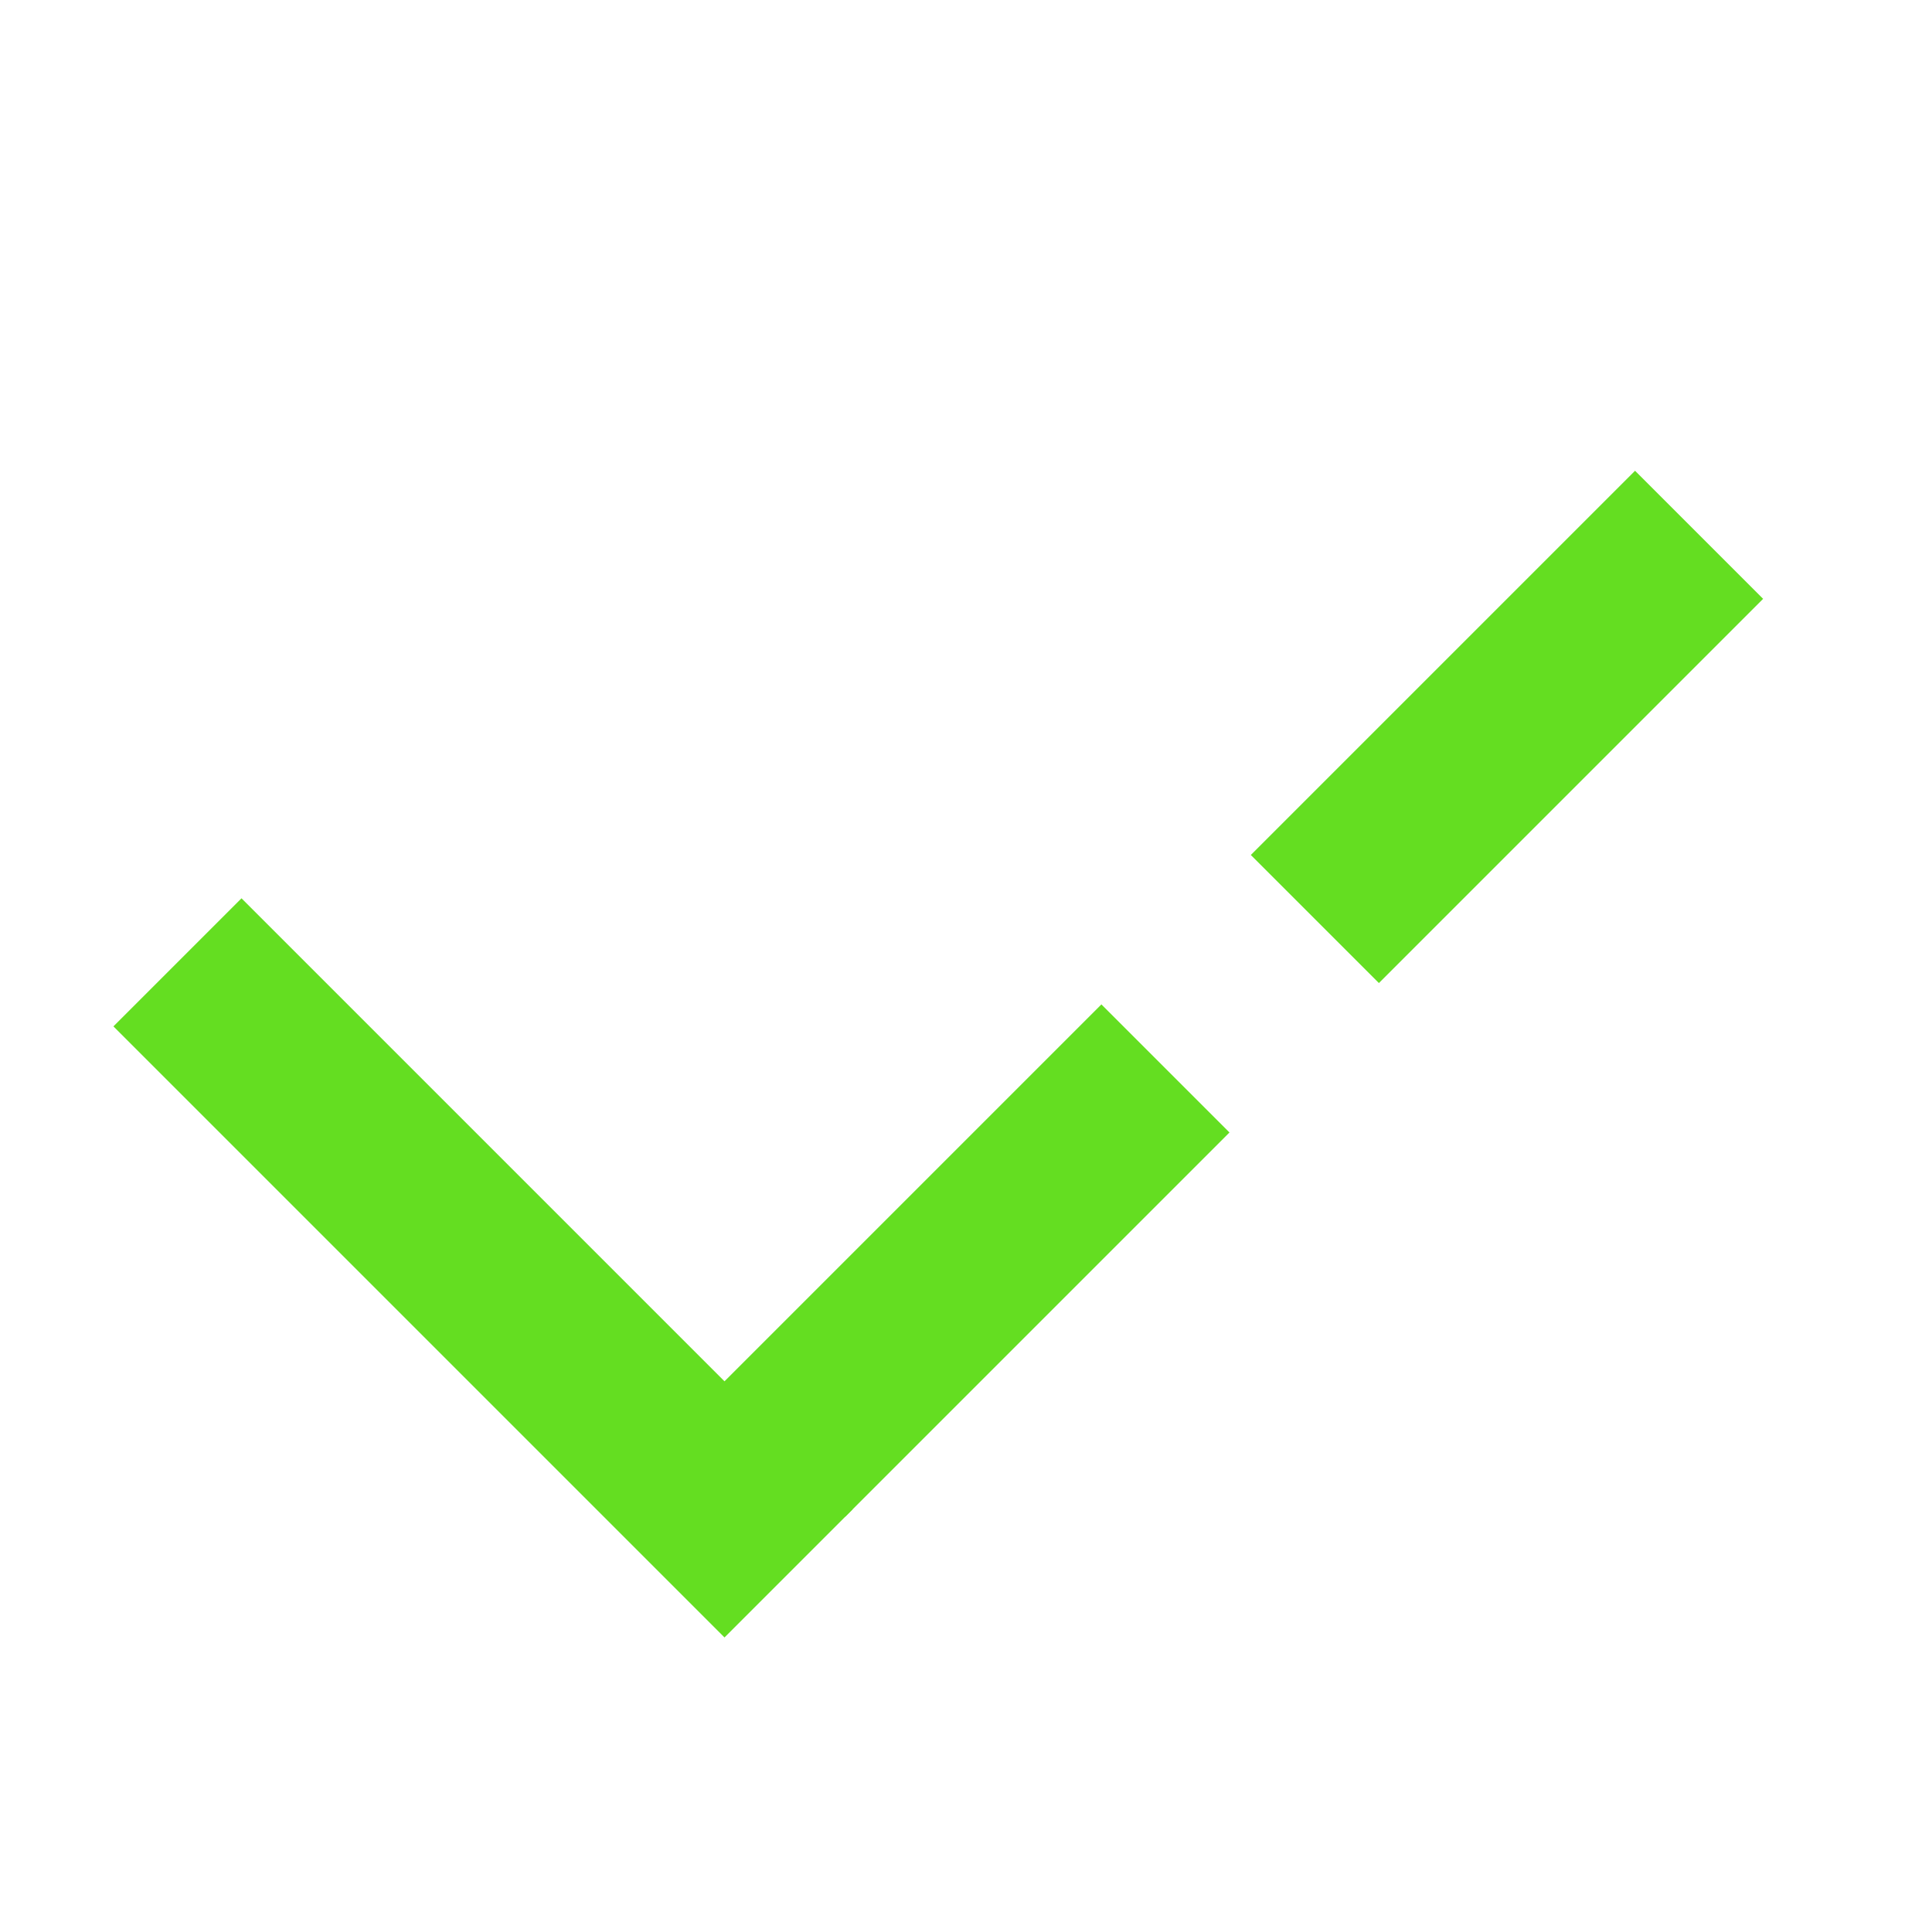
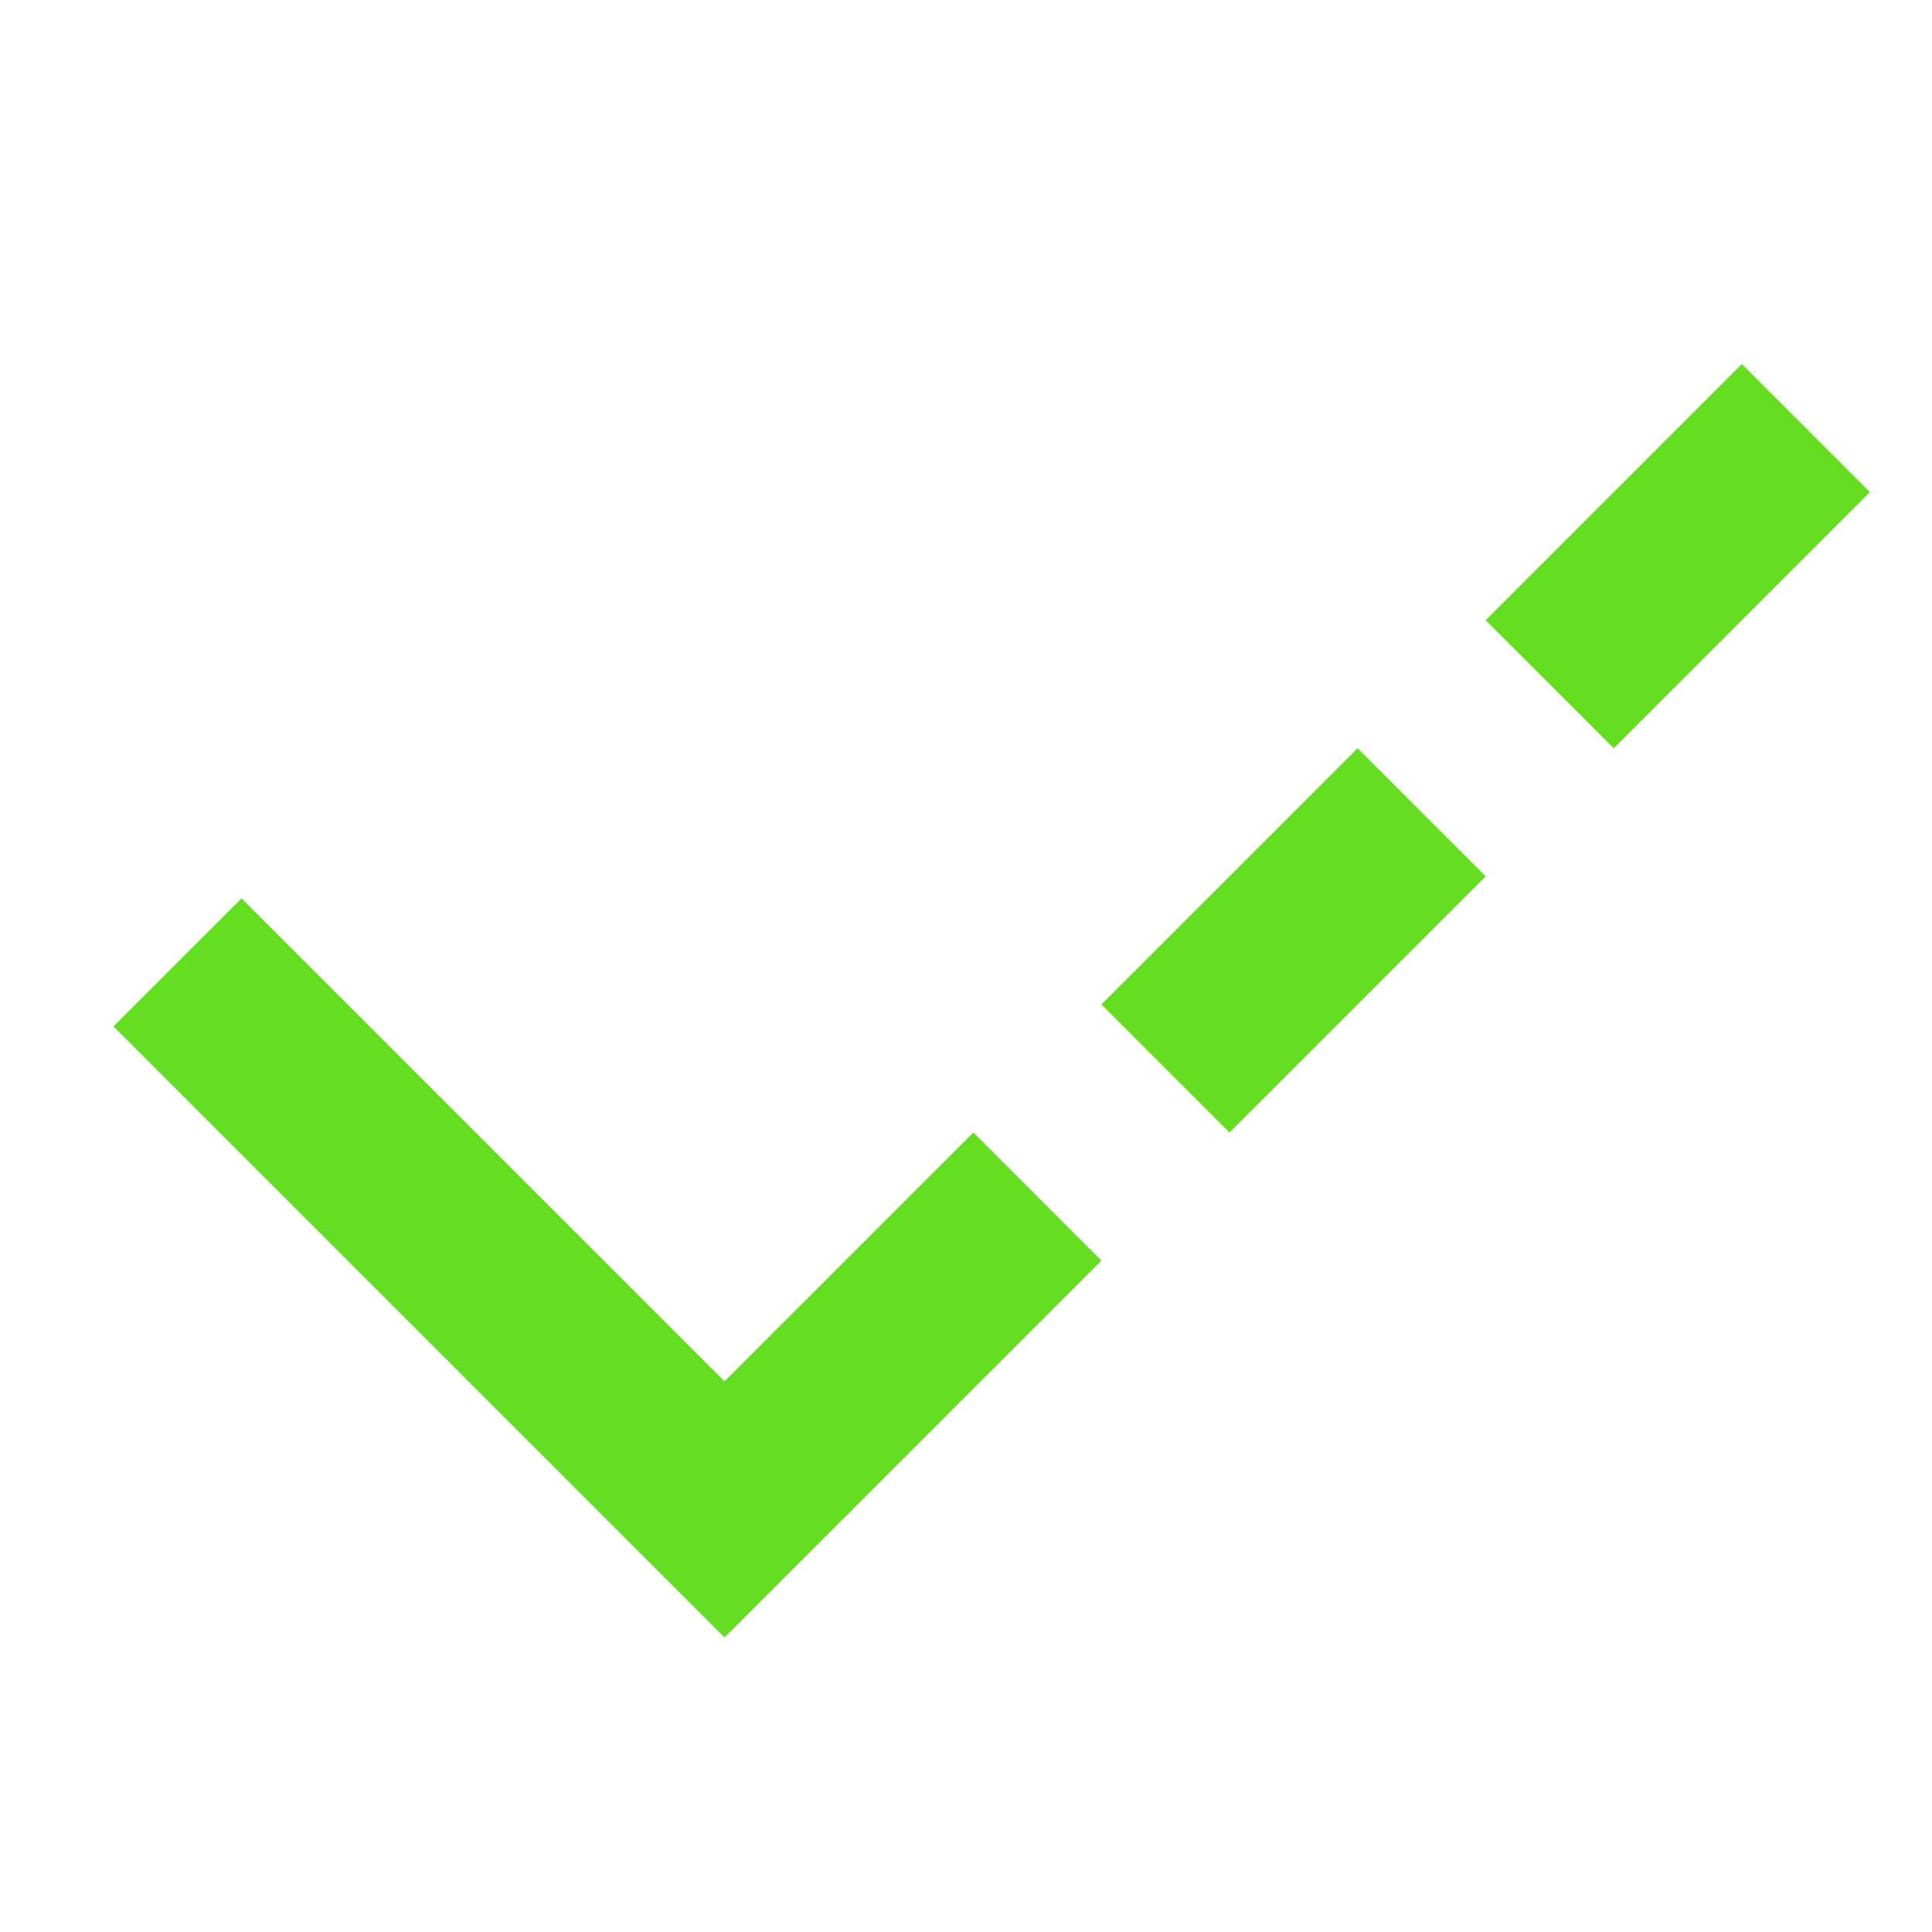
<svg xmlns="http://www.w3.org/2000/svg" width="16" height="16" viewBox="0 0 16 16" fill="none">
-   <path d="M7 11.5L14.5 4" stroke="#64de21" stroke-width="1.5" stroke-linecap="square" stroke-dasharray="3 3.25" />
+   <path d="M7 11.5L14.5 4" stroke="#64de21" stroke-width="1.5" stroke-linecap="square" stroke-dasharray="1.5 3" />
  <path d="M2 8.5L6 12.5" stroke="#64de21" stroke-width="1.5" stroke-linecap="square" />
</svg>
